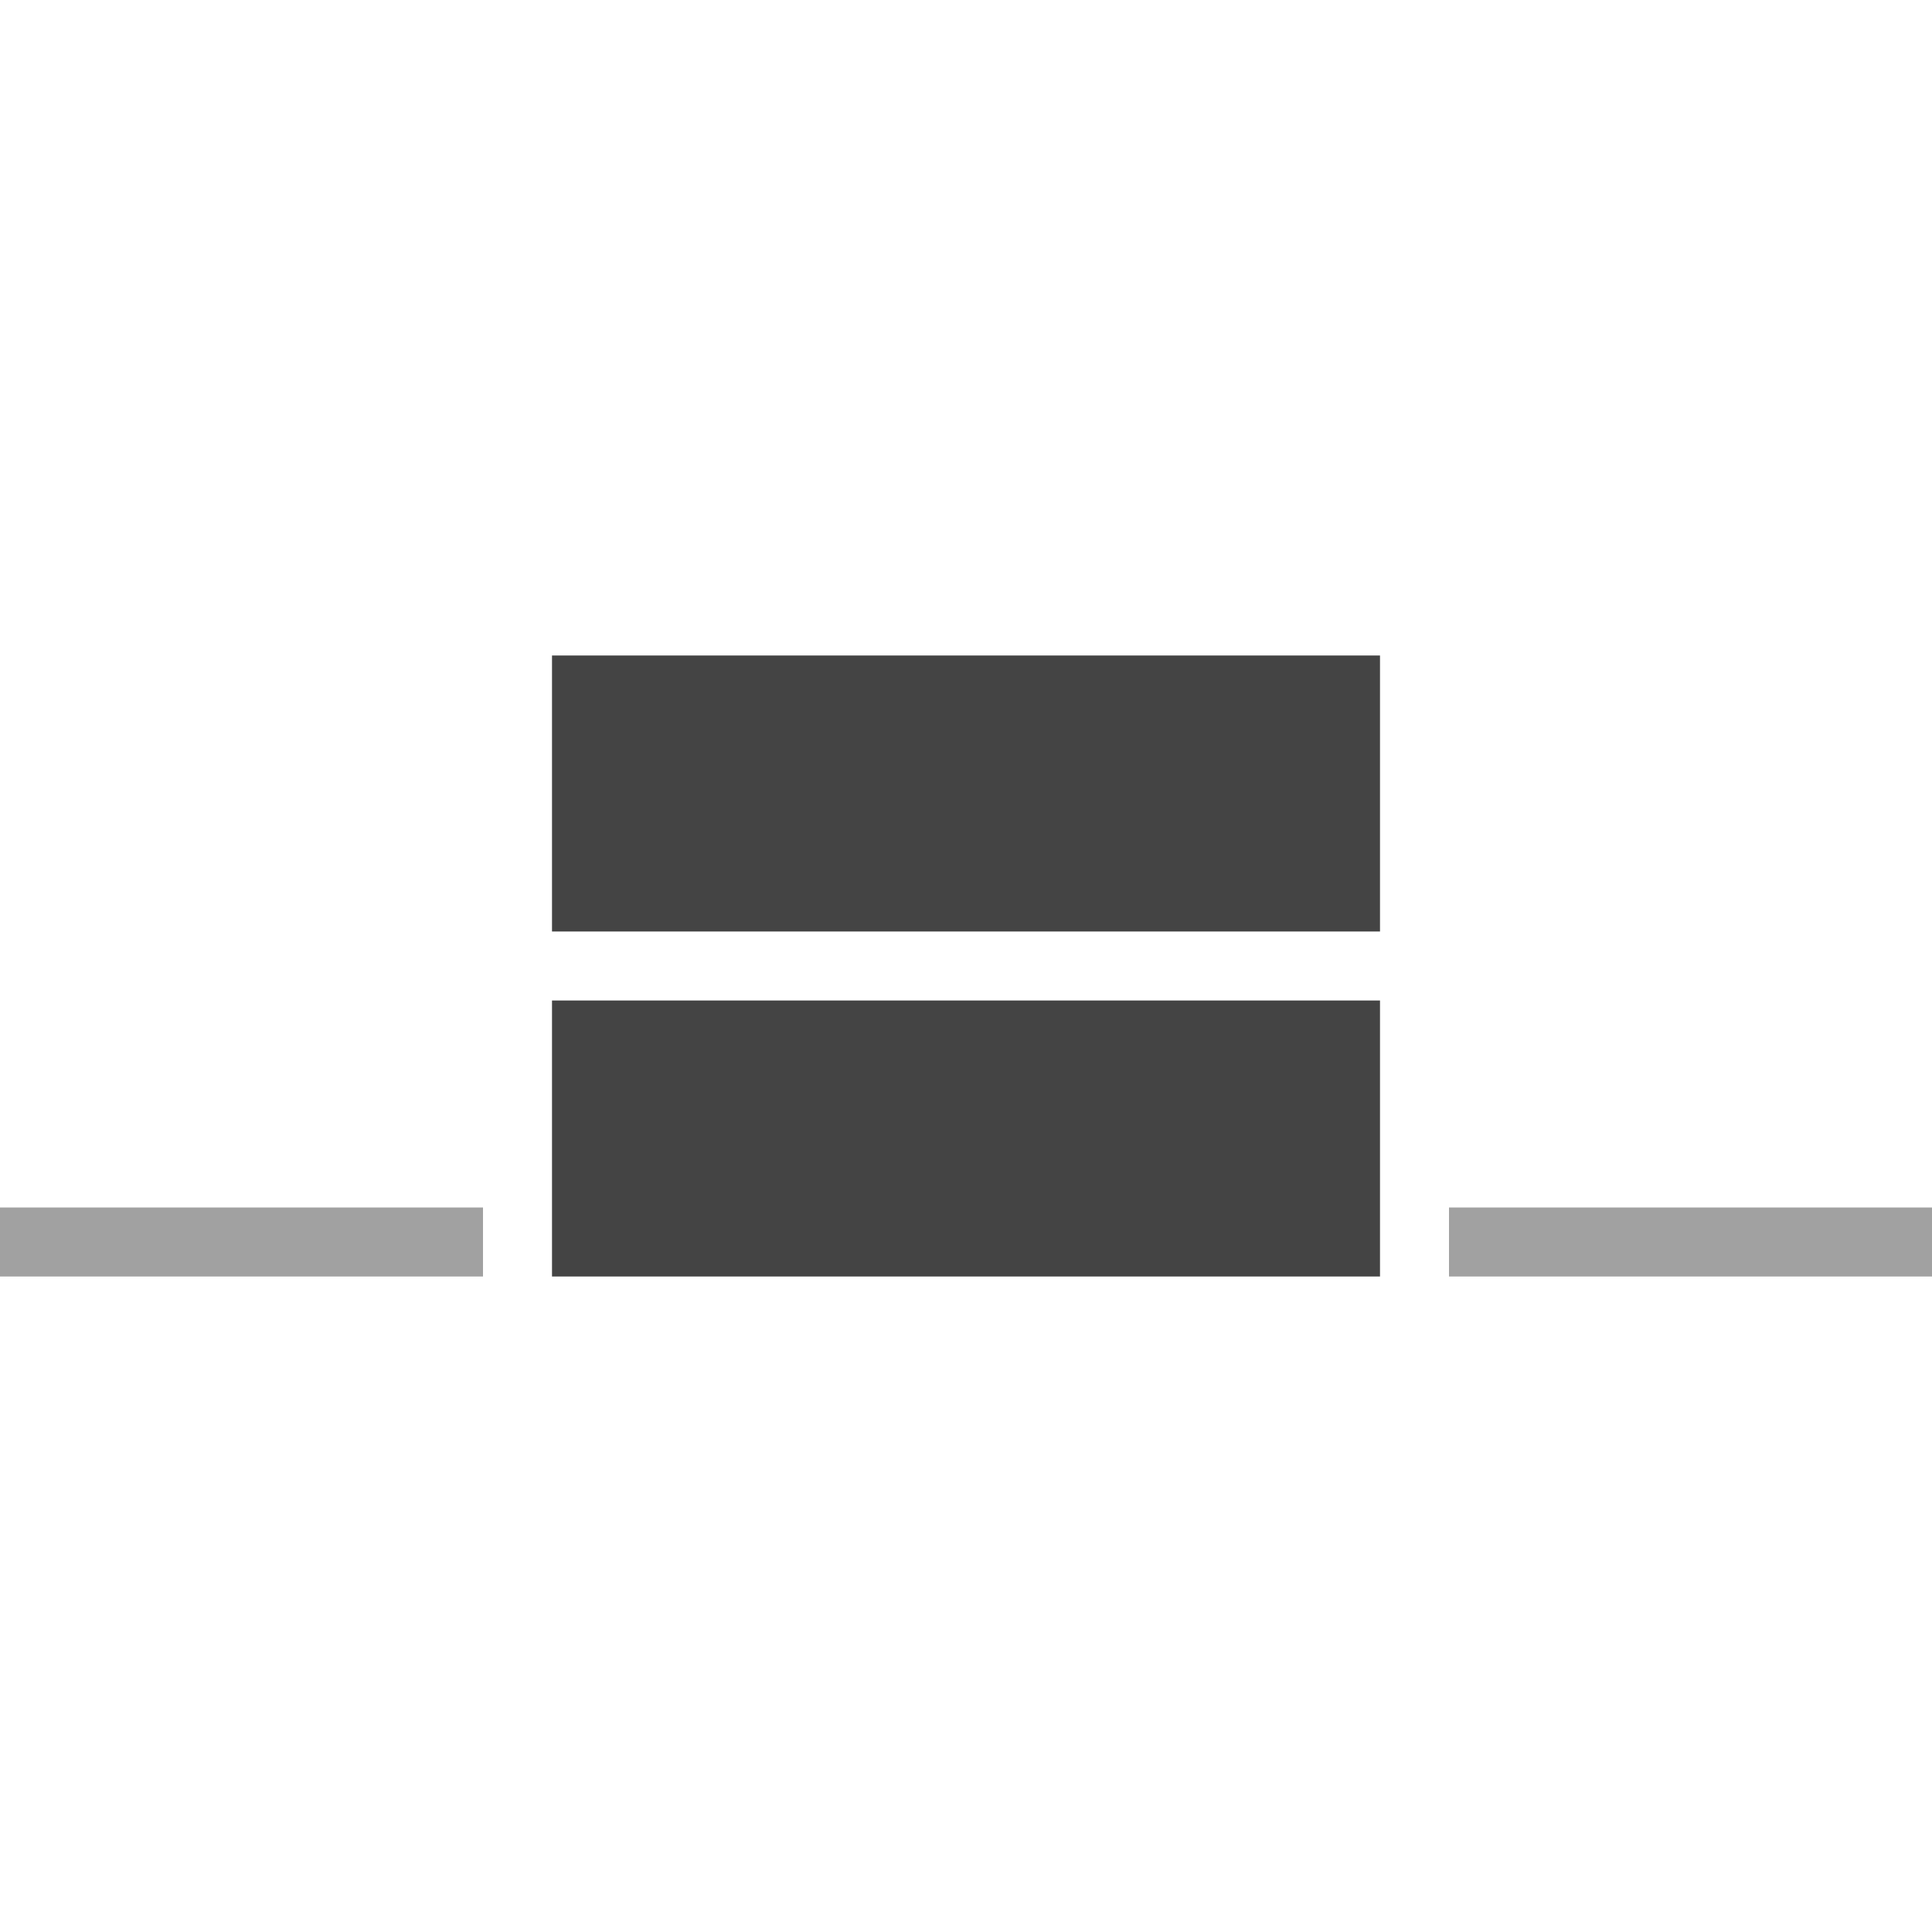
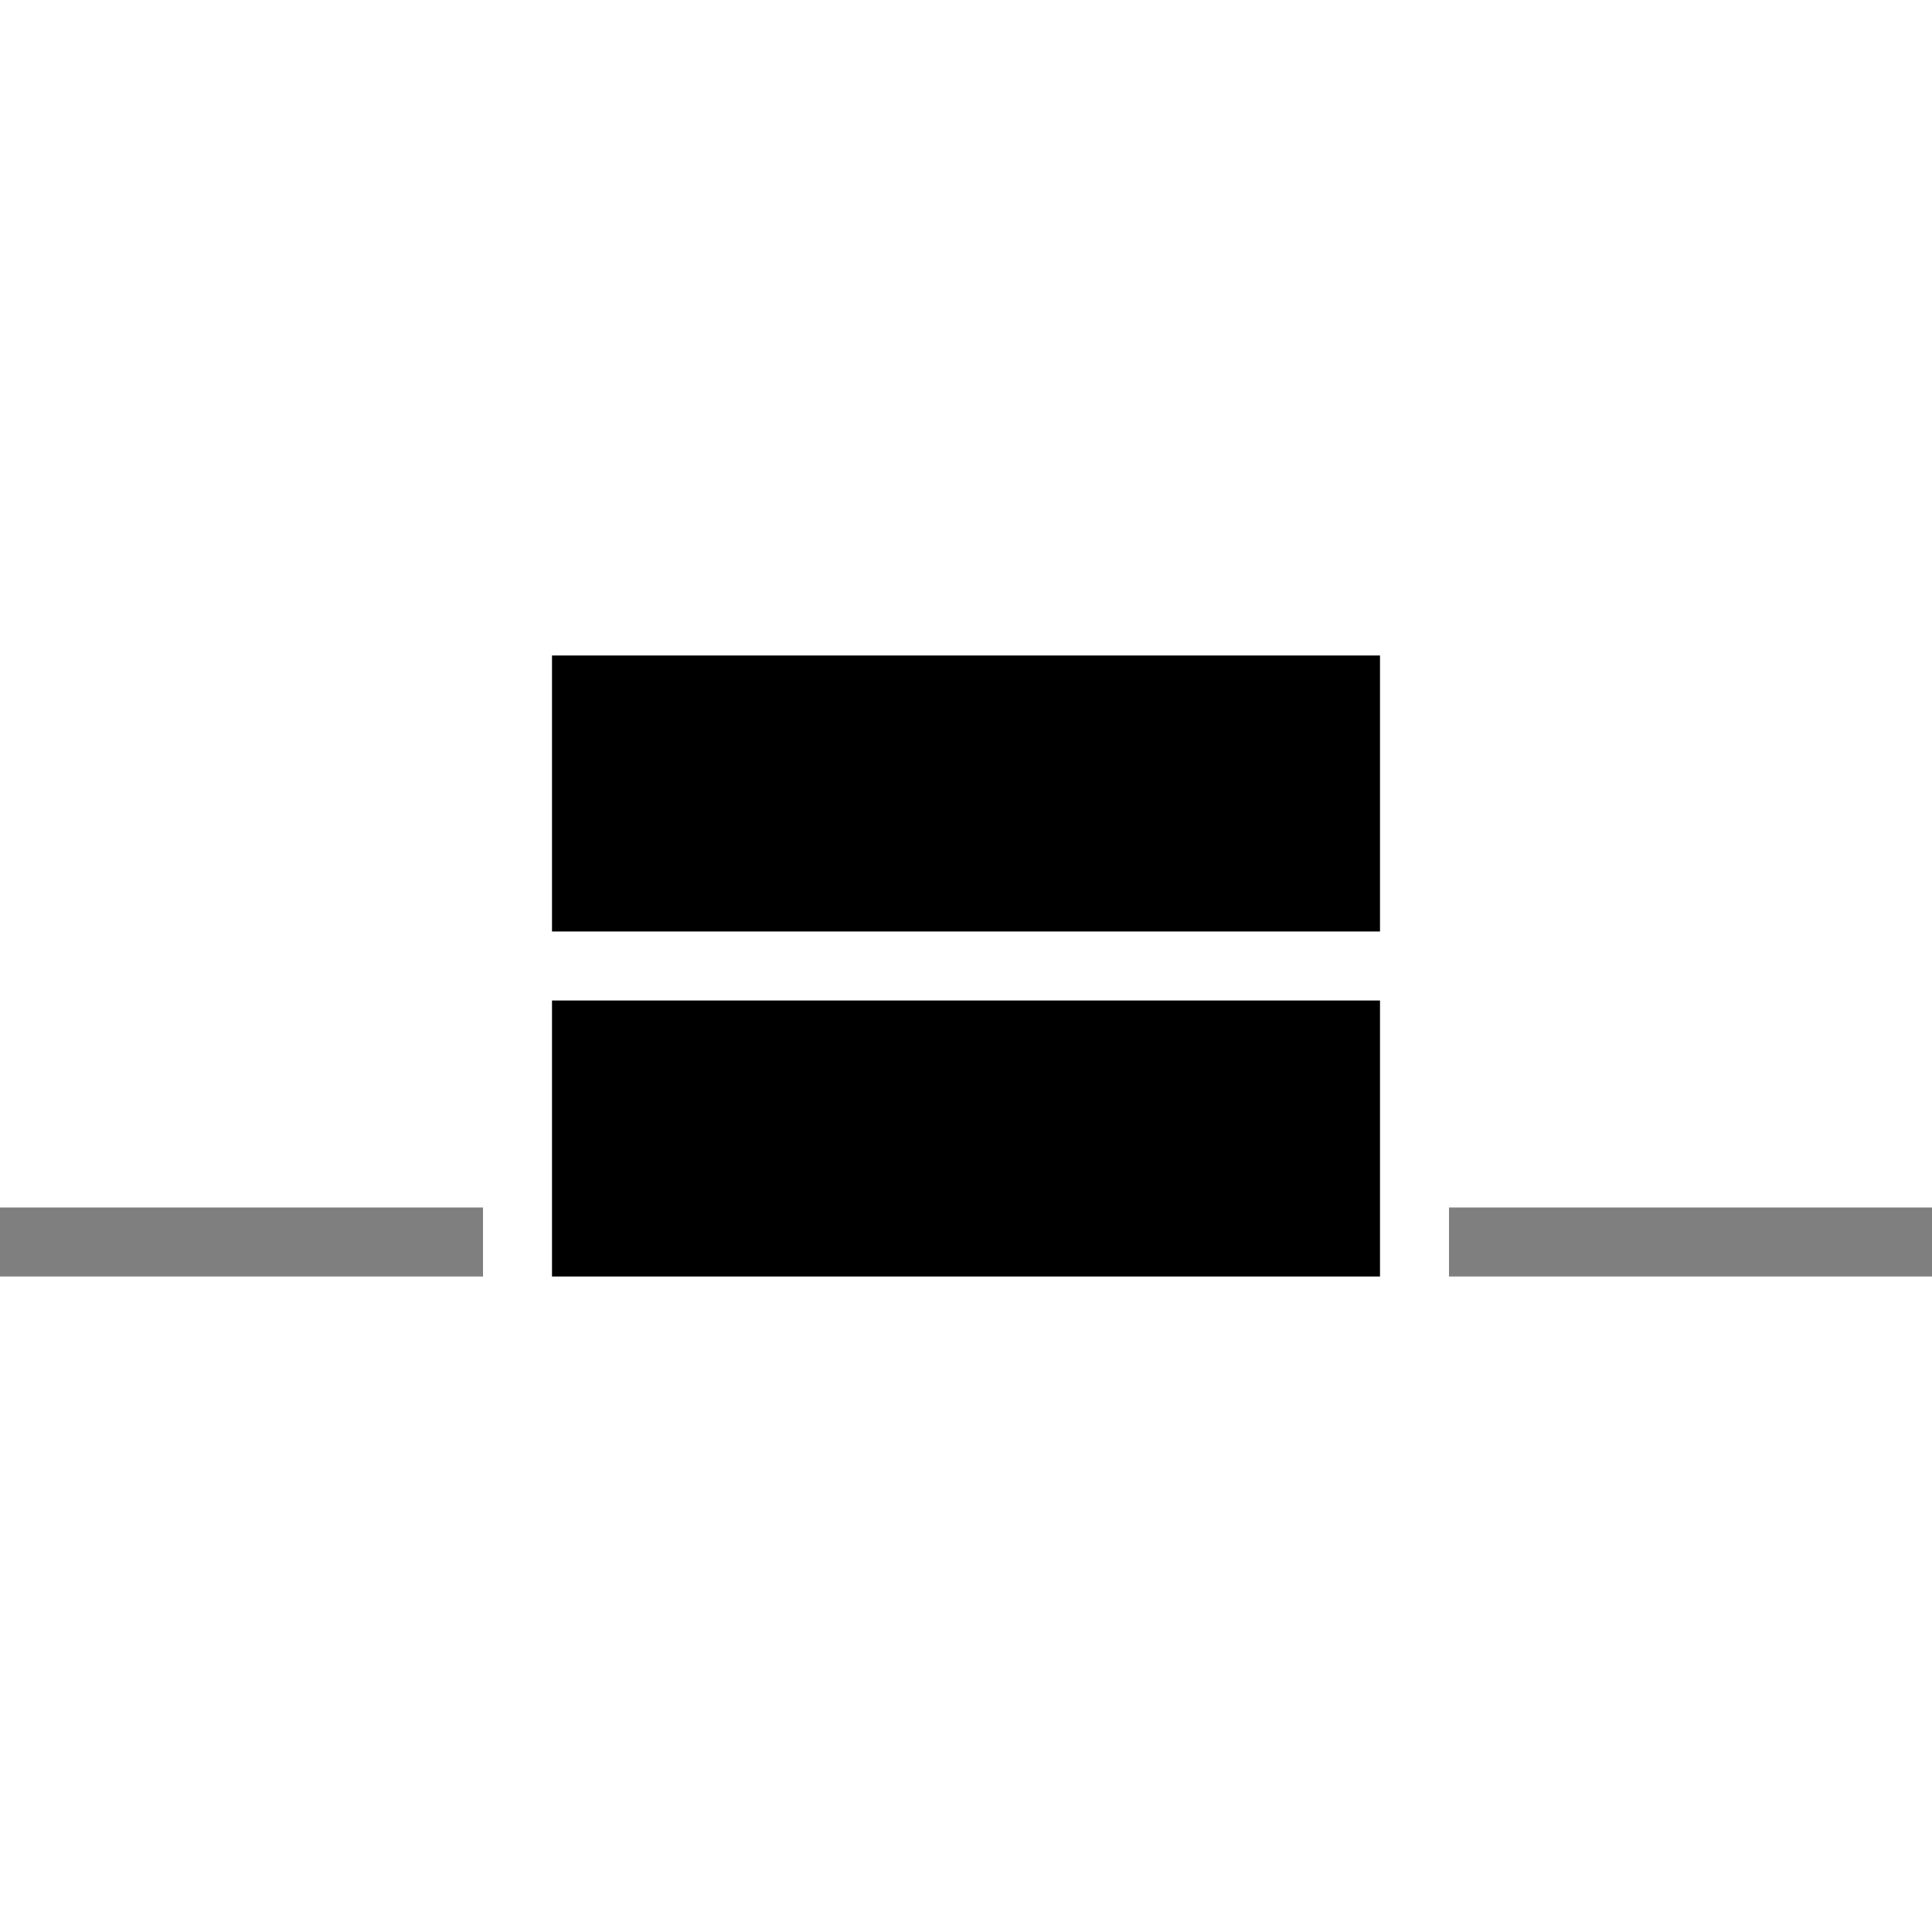
<svg xmlns="http://www.w3.org/2000/svg" version="1.1" width="1024" height="1024" viewBox="0 0 1024 1024">
-   <path fill="#444" d="M292.572 530.286h438.858v146.286h-438.858zM292.572 347.429h438.858v146.286h-438.858z" />
-   <path fill="#444" opacity="0.5" d="M0 640v36.571h1024v-36.571h-1024zM256 640h512v36.571h-512v-36.571z" />
+   <path fill="#000" d="M292.572 530.286h438.858v146.286h-438.858zM292.572 347.429h438.858v146.286h-438.858z" />
+   <path fill="#000" opacity="0.5" d="M0 640v36.571h1024v-36.571h-1024zM256 640h512v36.571h-512v-36.571z" />
</svg>
